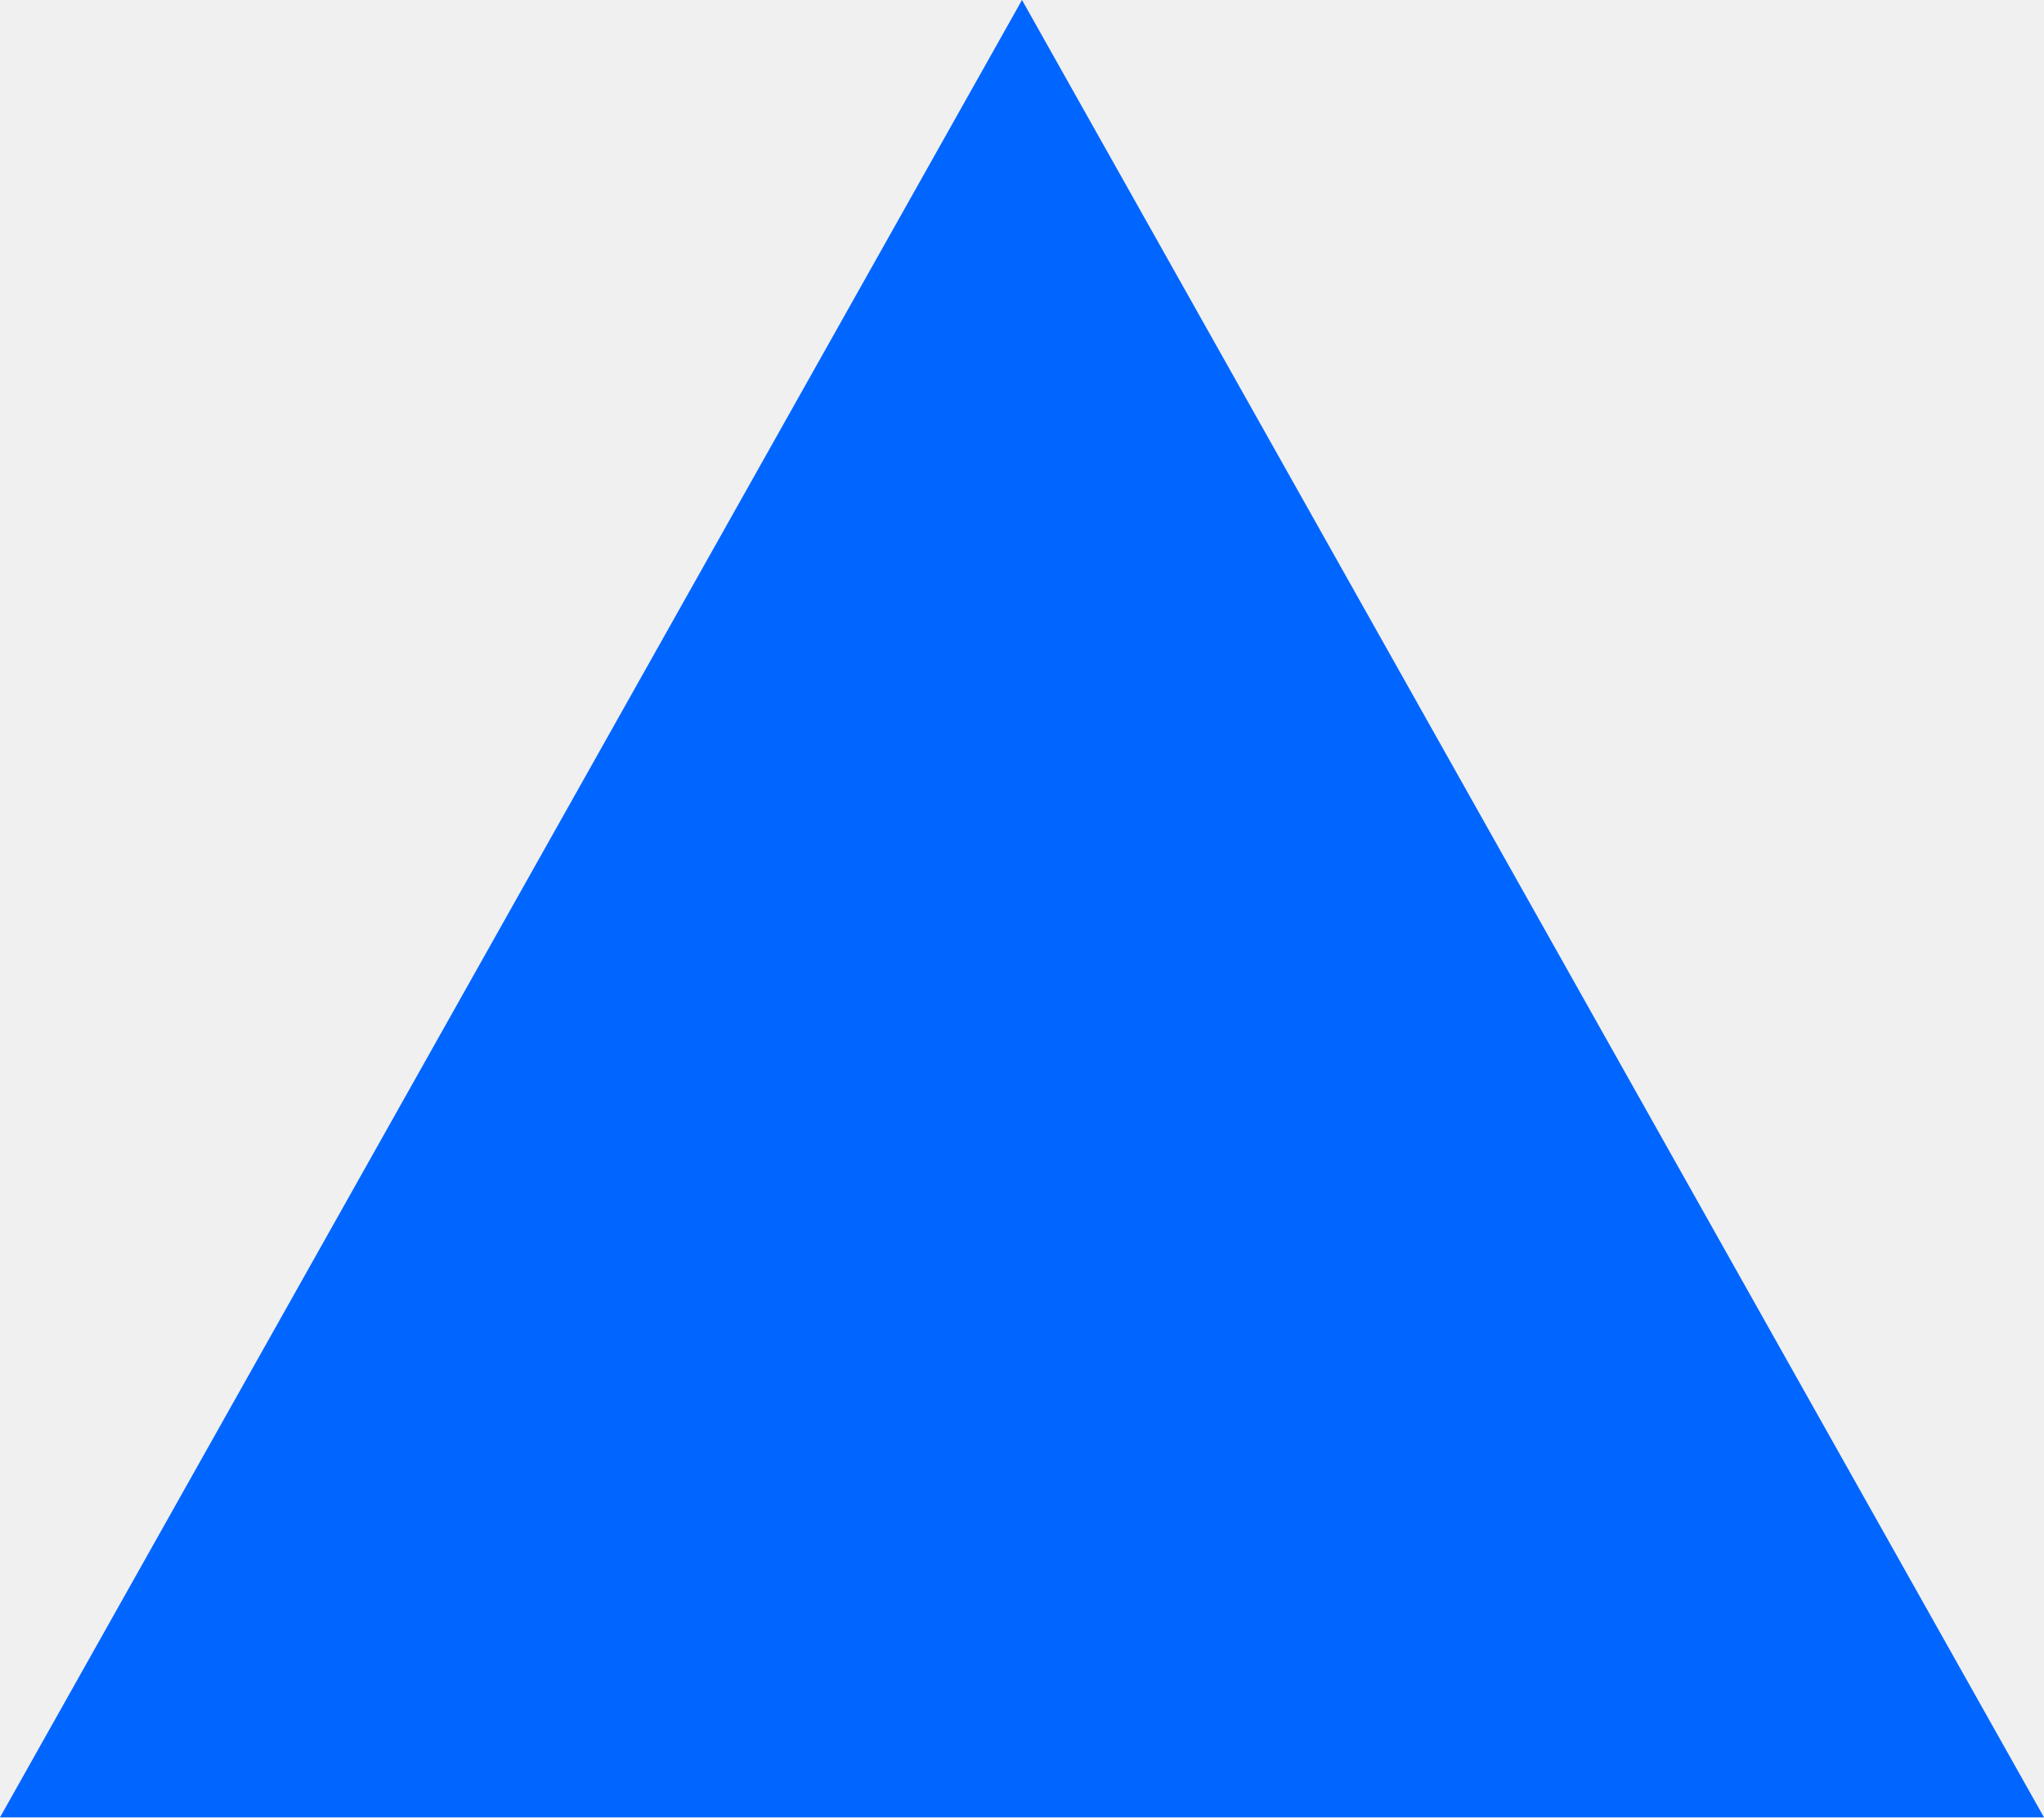
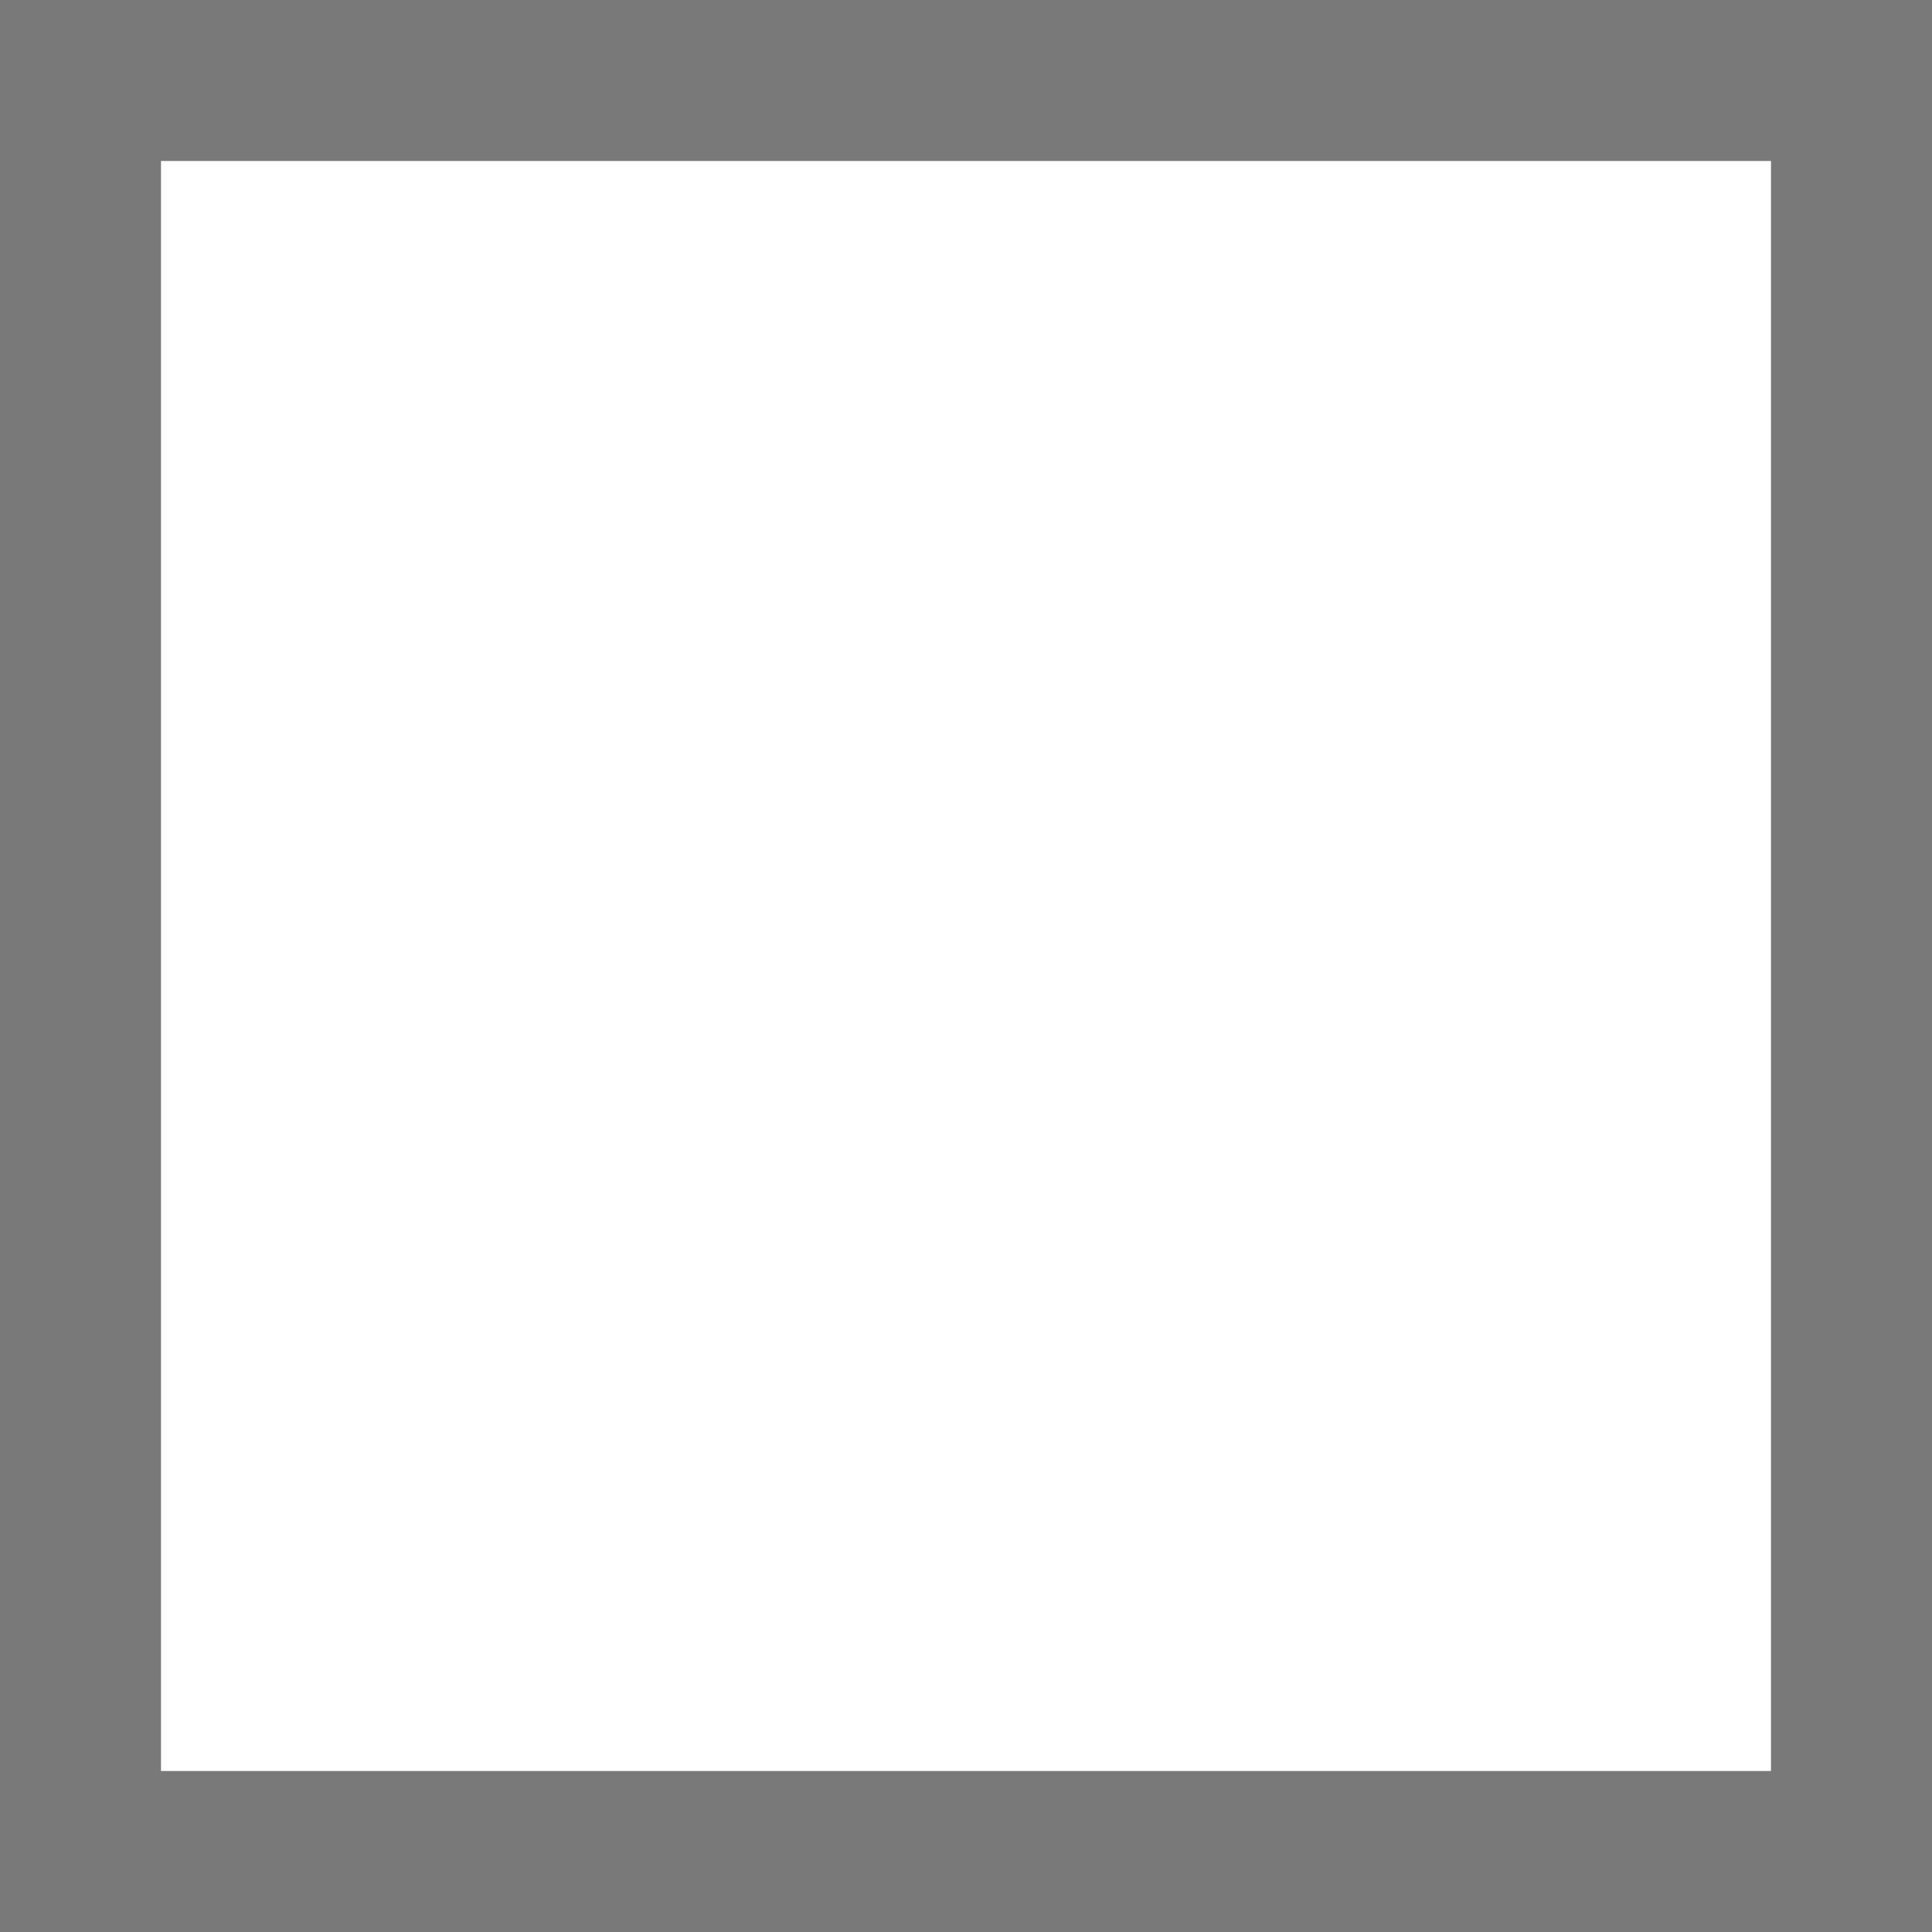
- <svg xmlns="http://www.w3.org/2000/svg" version="1.1" width="9px" height="8px">
-   <g transform="matrix(1 0 0 1 -655 -629 )">
-     <path d="M 655 637  L 659.5 629  L 664 637  L 655 637  Z " fill-rule="nonzero" fill="#0066ff" stroke="none" />
-   </g>
+ <svg xmlns="http://www.w3.org/2000/svg" version="1.1" width="12px" height="12px" viewBox="44 467  12 12">
+   <path d="M 44.5 467.5  L 55.5 467.5  L 55.5 478.5  L 44.5 478.5  L 44.5 467.5  Z " fill-rule="nonzero" fill="#ffffff" stroke="none" />
+   <path d="M 44.5 467.5  L 55.5 467.5  L 55.5 478.5  L 44.5 478.5  L 44.5 467.5  Z " stroke-width="1" stroke="#797979" fill="none" />
</svg>
